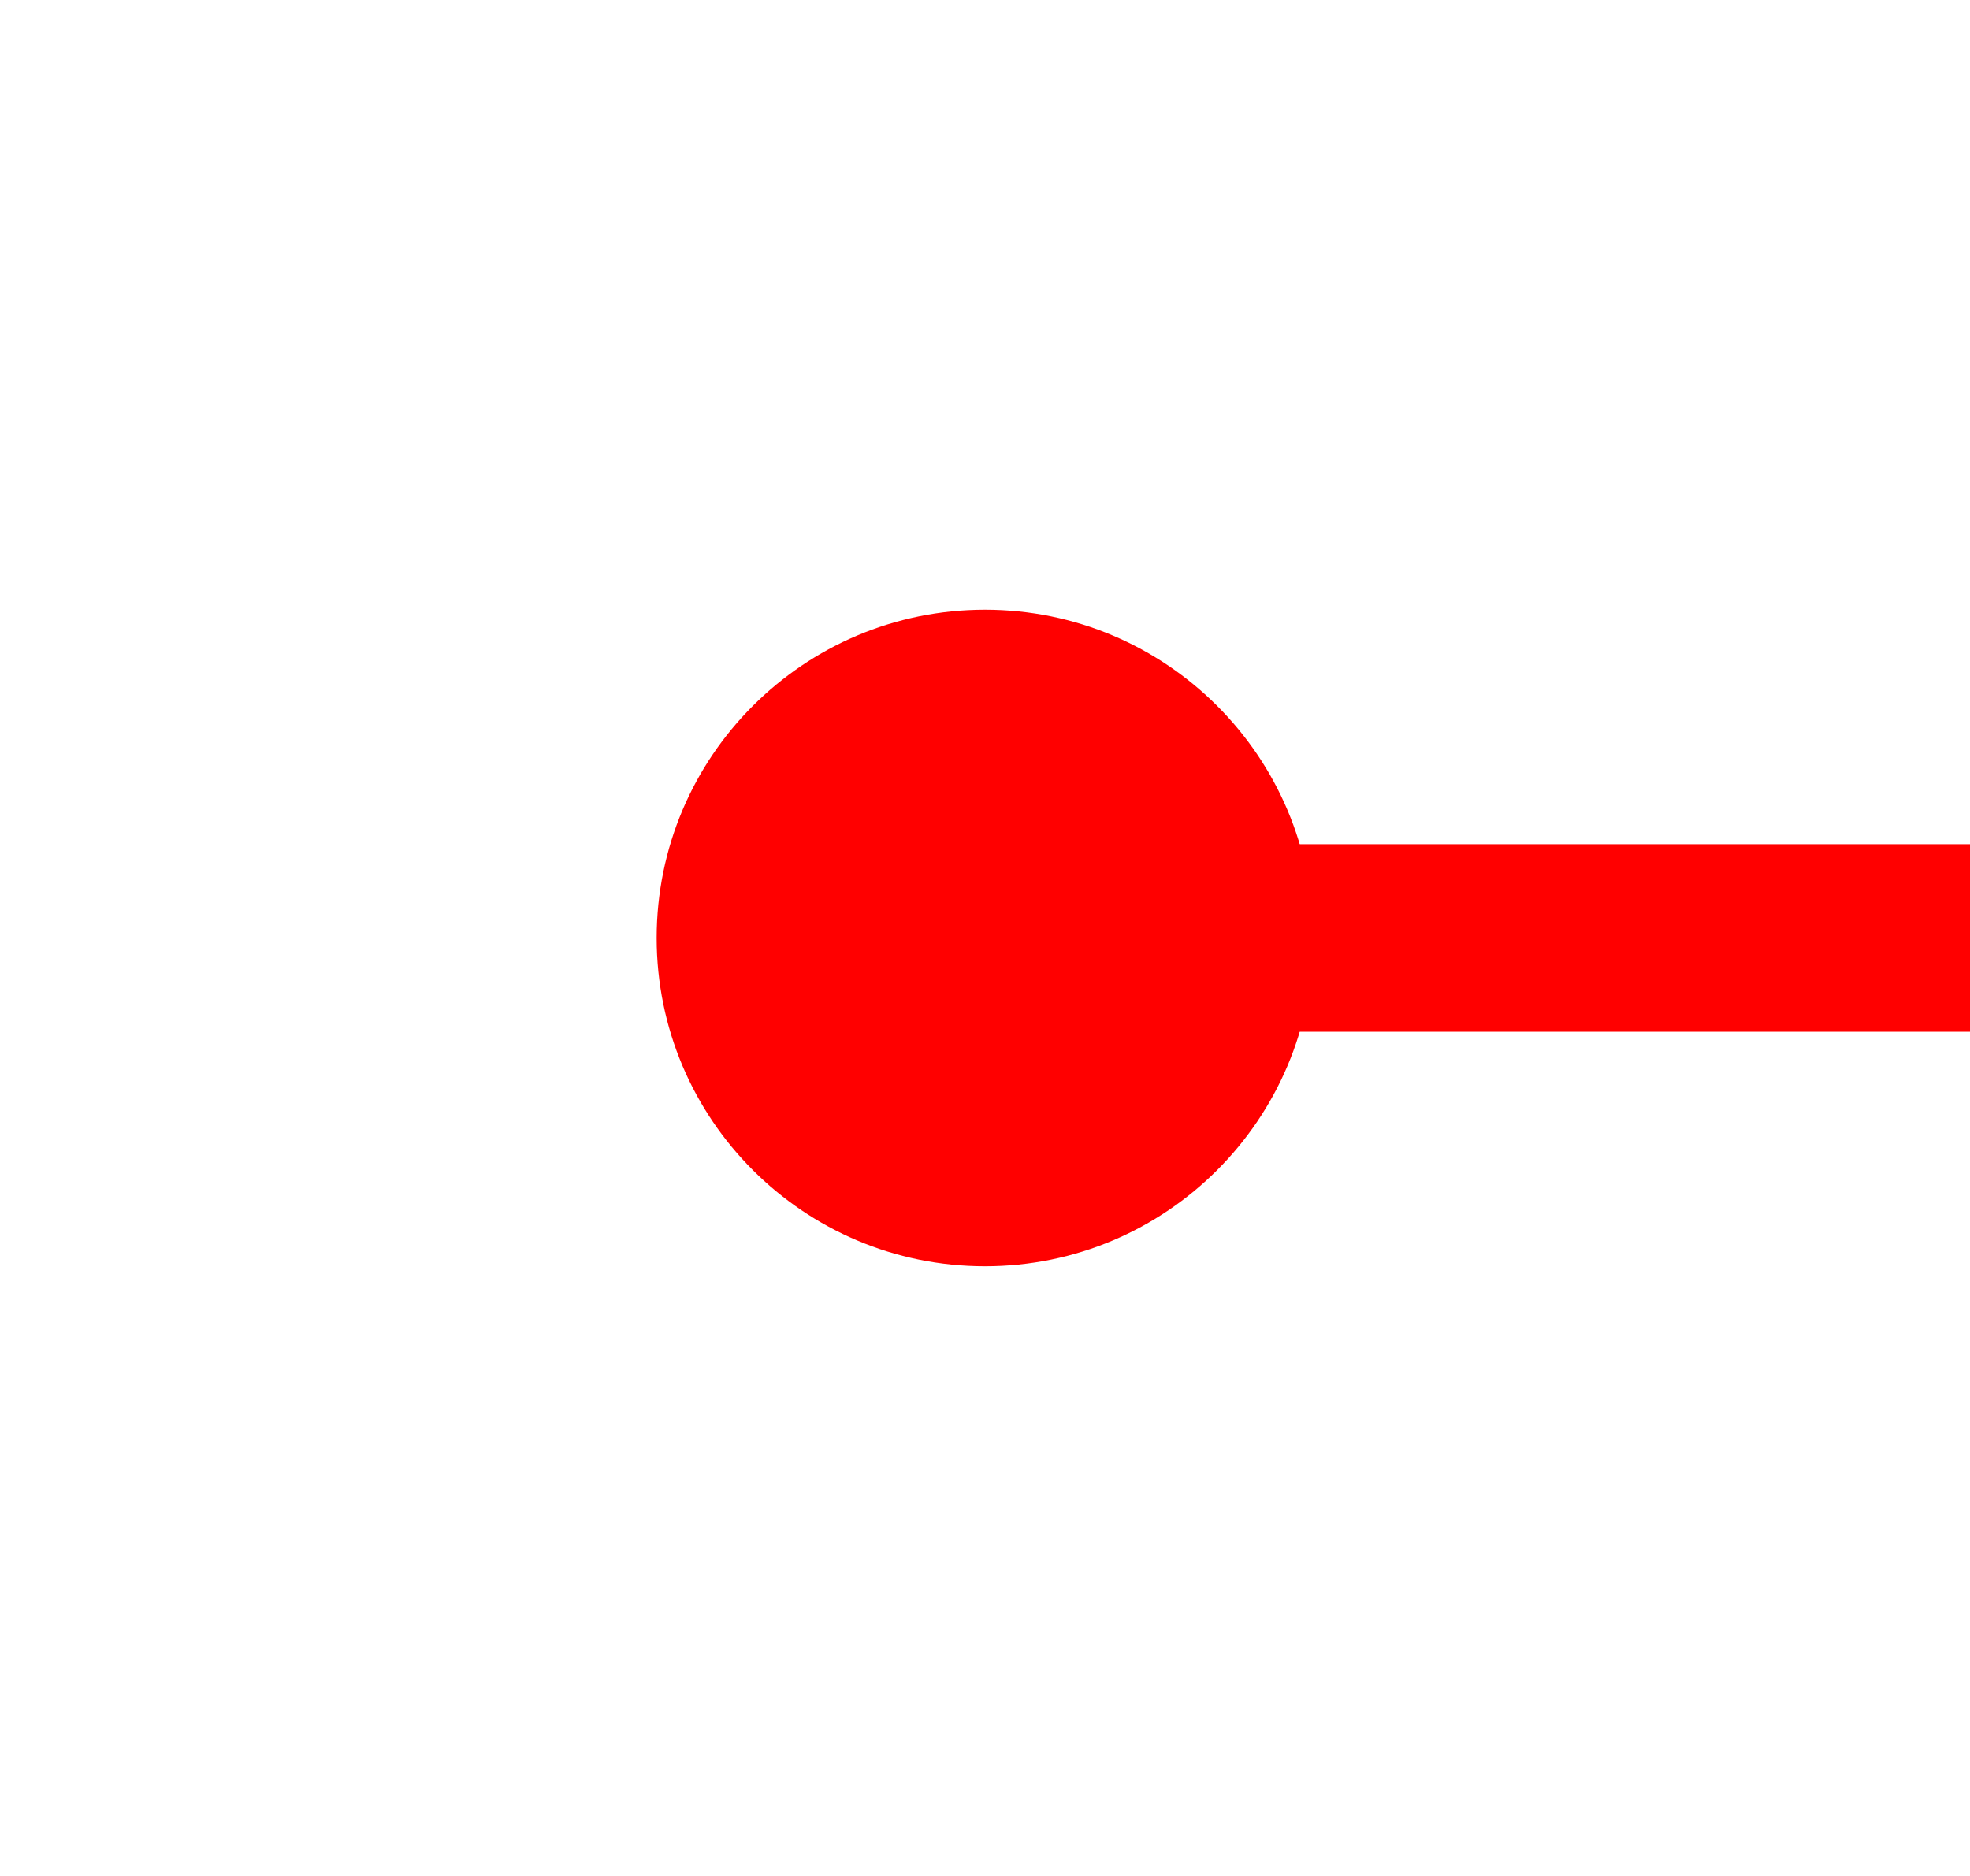
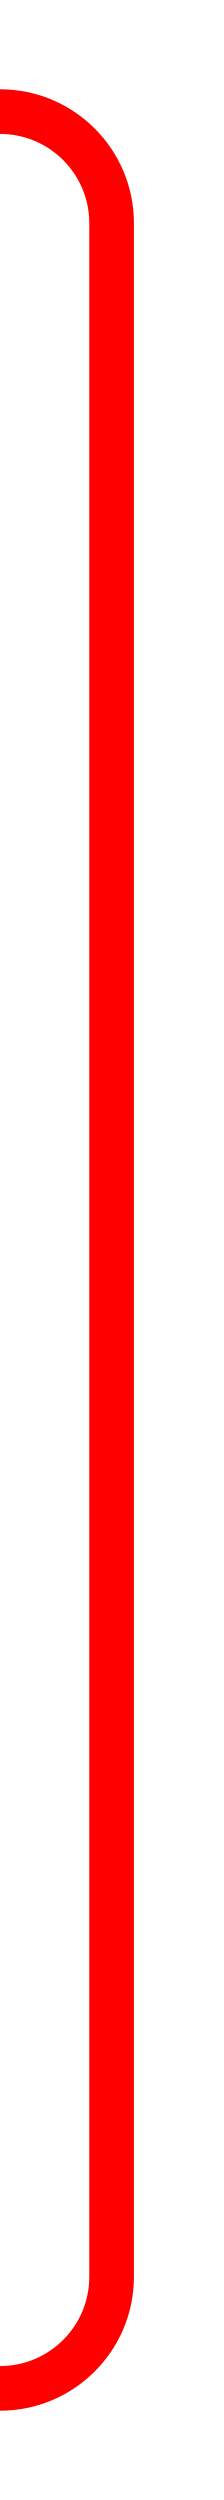
- <svg xmlns="http://www.w3.org/2000/svg" version="1.1" width="21px" height="20px" preserveAspectRatio="xMinYMid meet" viewBox="2958 891  21 18">
-   <path d="M 2967 900  L 3239 900  " stroke-width="2" stroke="#ff0000" fill="none" />
-   <path d="M 2968.5 896.5  A 3.5 3.5 0 0 0 2965 900 A 3.5 3.5 0 0 0 2968.5 903.5 A 3.5 3.5 0 0 0 2972 900 A 3.5 3.5 0 0 0 2968.5 896.5 Z M 3238 907.6  L 3245 900  L 3238 892.4  L 3238 907.6  Z " fill-rule="nonzero" fill="#ff0000" stroke="none" />
+ <svg xmlns="http://www.w3.org/2000/svg" version="1.1" width="10px" height="112px" preserveAspectRatio="xMidYMin meet" viewBox="1151 458  8 112">
+   <path d="M 1101 565  L 1150 565  A 5 5 0 0 0 1155 560 L 1155 468  A 5 5 0 0 0 1150 463 L 653 463  A 5 5 0 0 0 648 468 L 648 978  A 5 5 0 0 0 653 983 L 939 983  A 5 5 0 0 1 944 988 L 944 1018  " stroke-width="2" stroke="#ff0000" fill="none" />
+   <path d="M 1102.5 561.5  A 3.5 3.5 0 0 0 1099 565 A 3.5 3.5 0 0 0 1102.5 568.5 A 3.5 3.5 0 0 0 1106 565 A 3.5 3.5 0 0 0 1102.5 561.5 Z M 936.4 1017  L 944 1024  L 951.6 1017  L 936.4 1017  Z " fill-rule="nonzero" fill="#ff0000" stroke="none" />
</svg>
